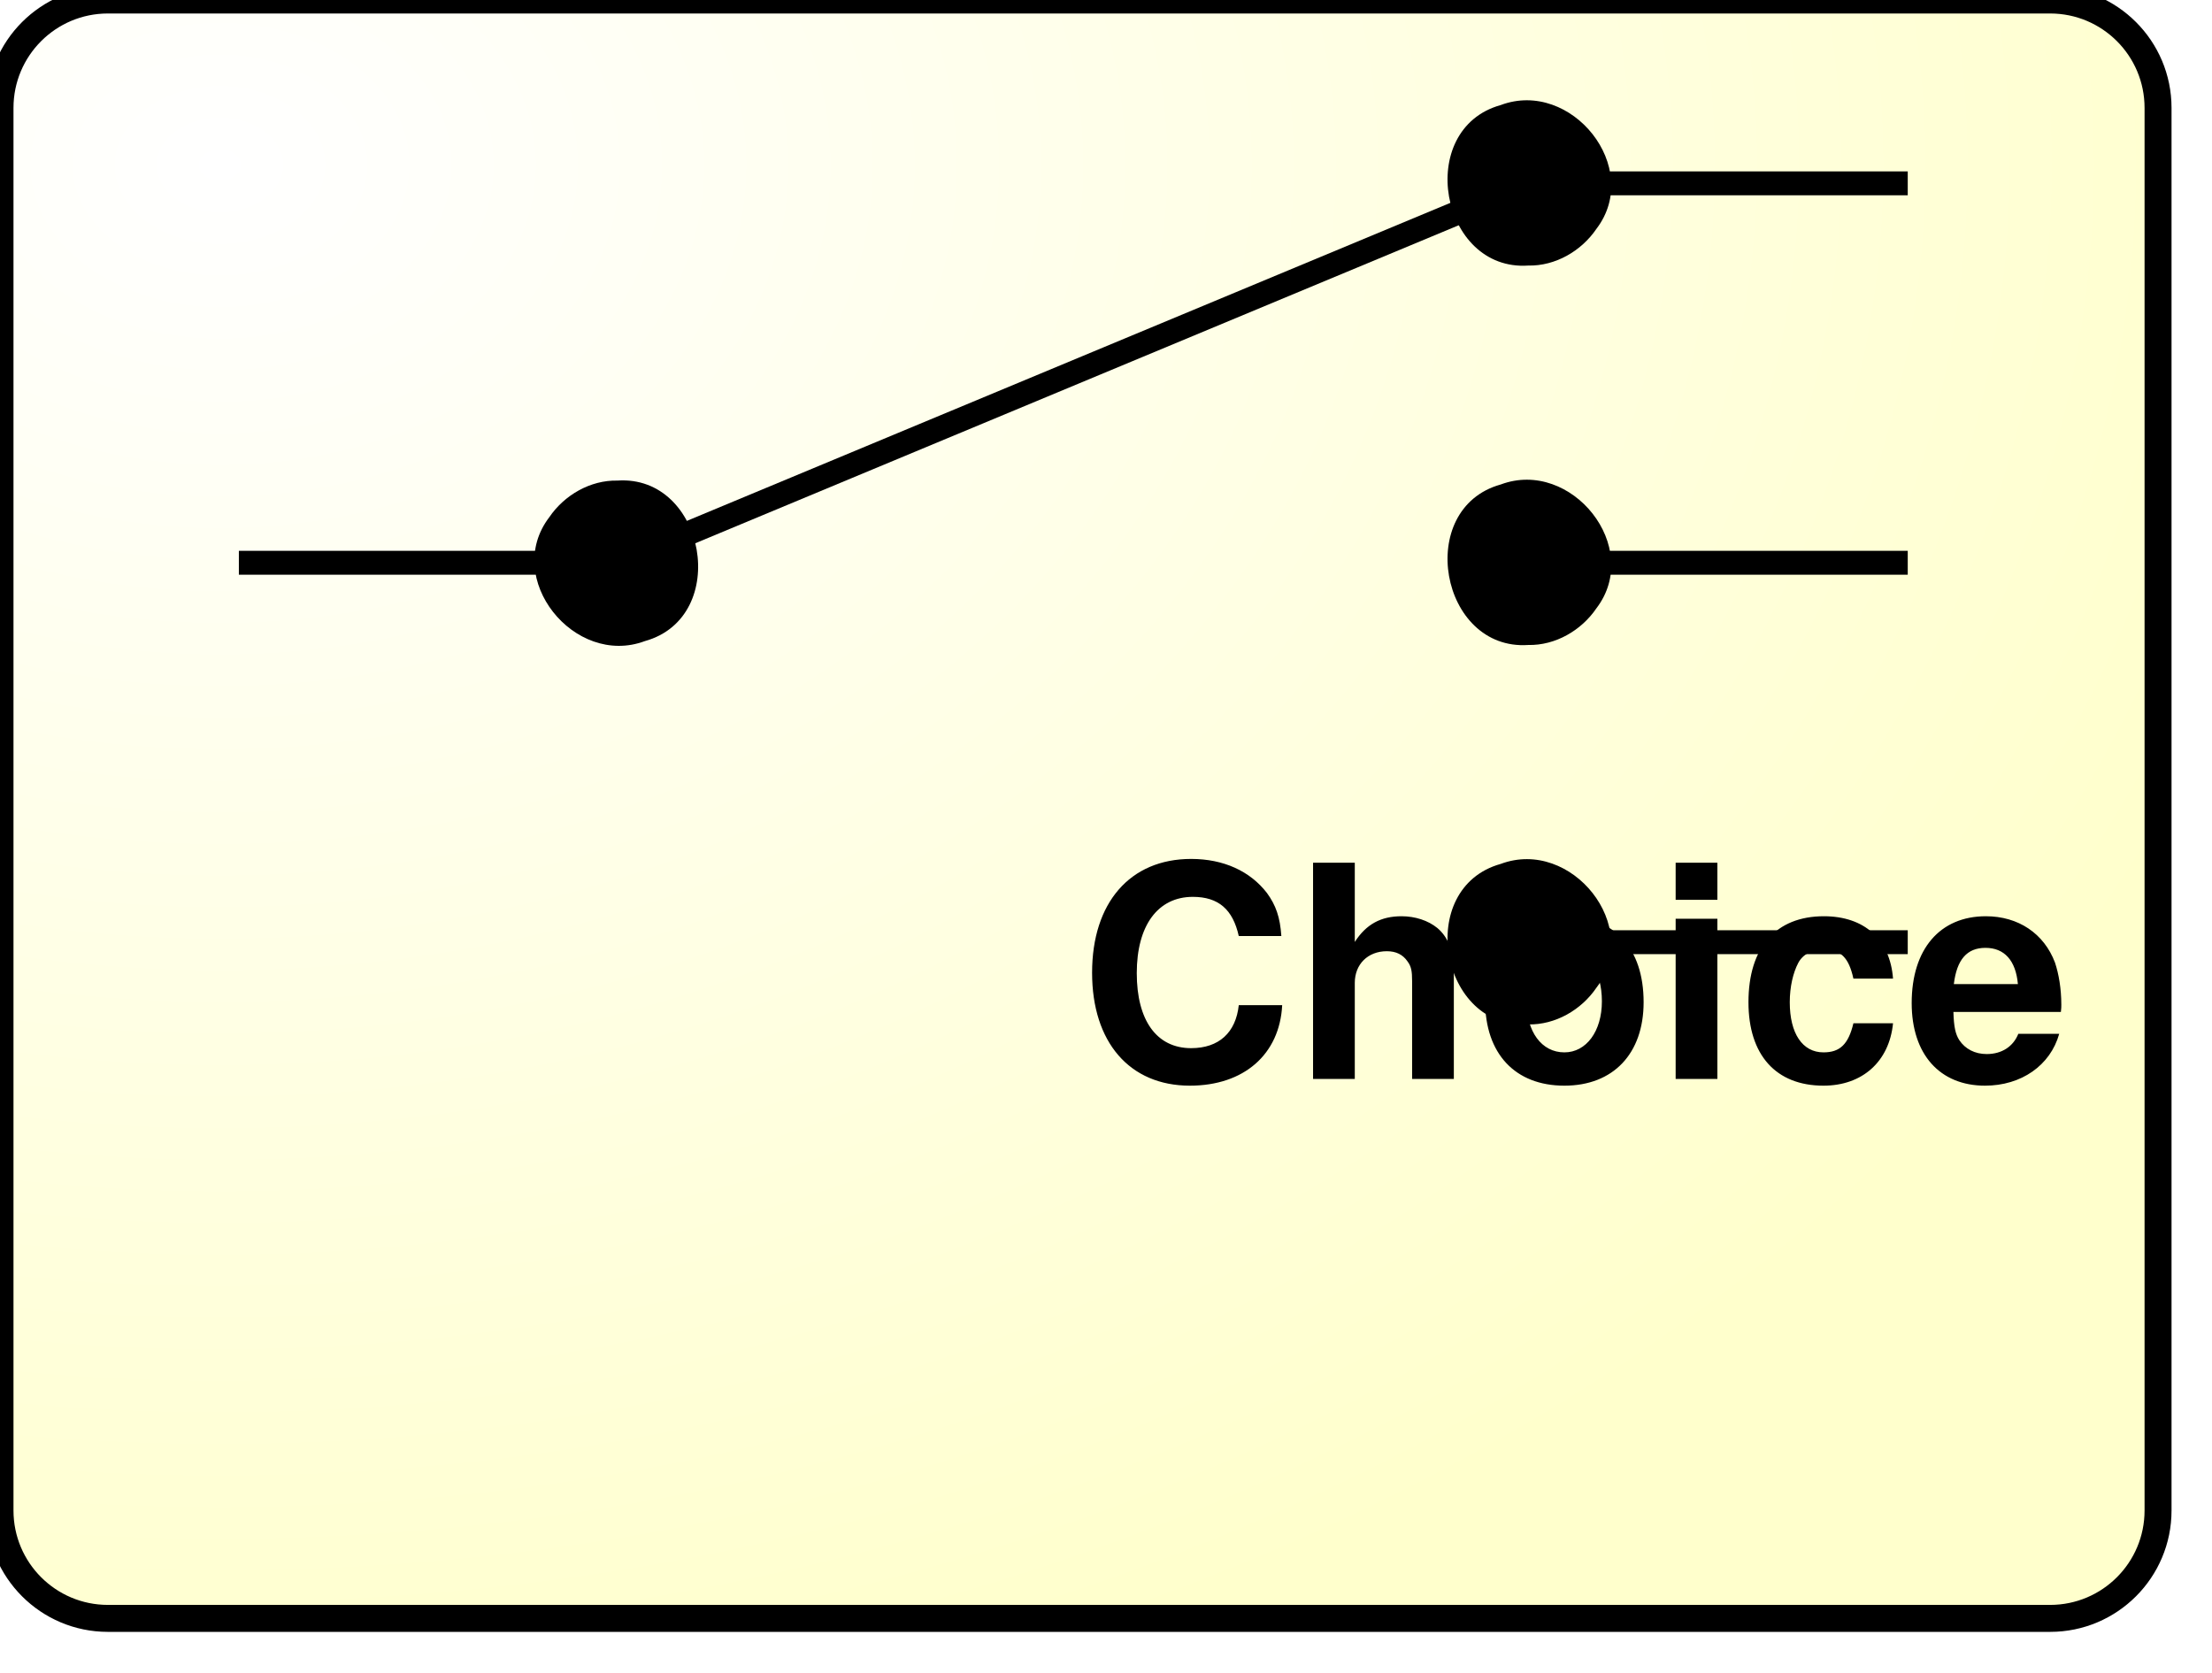
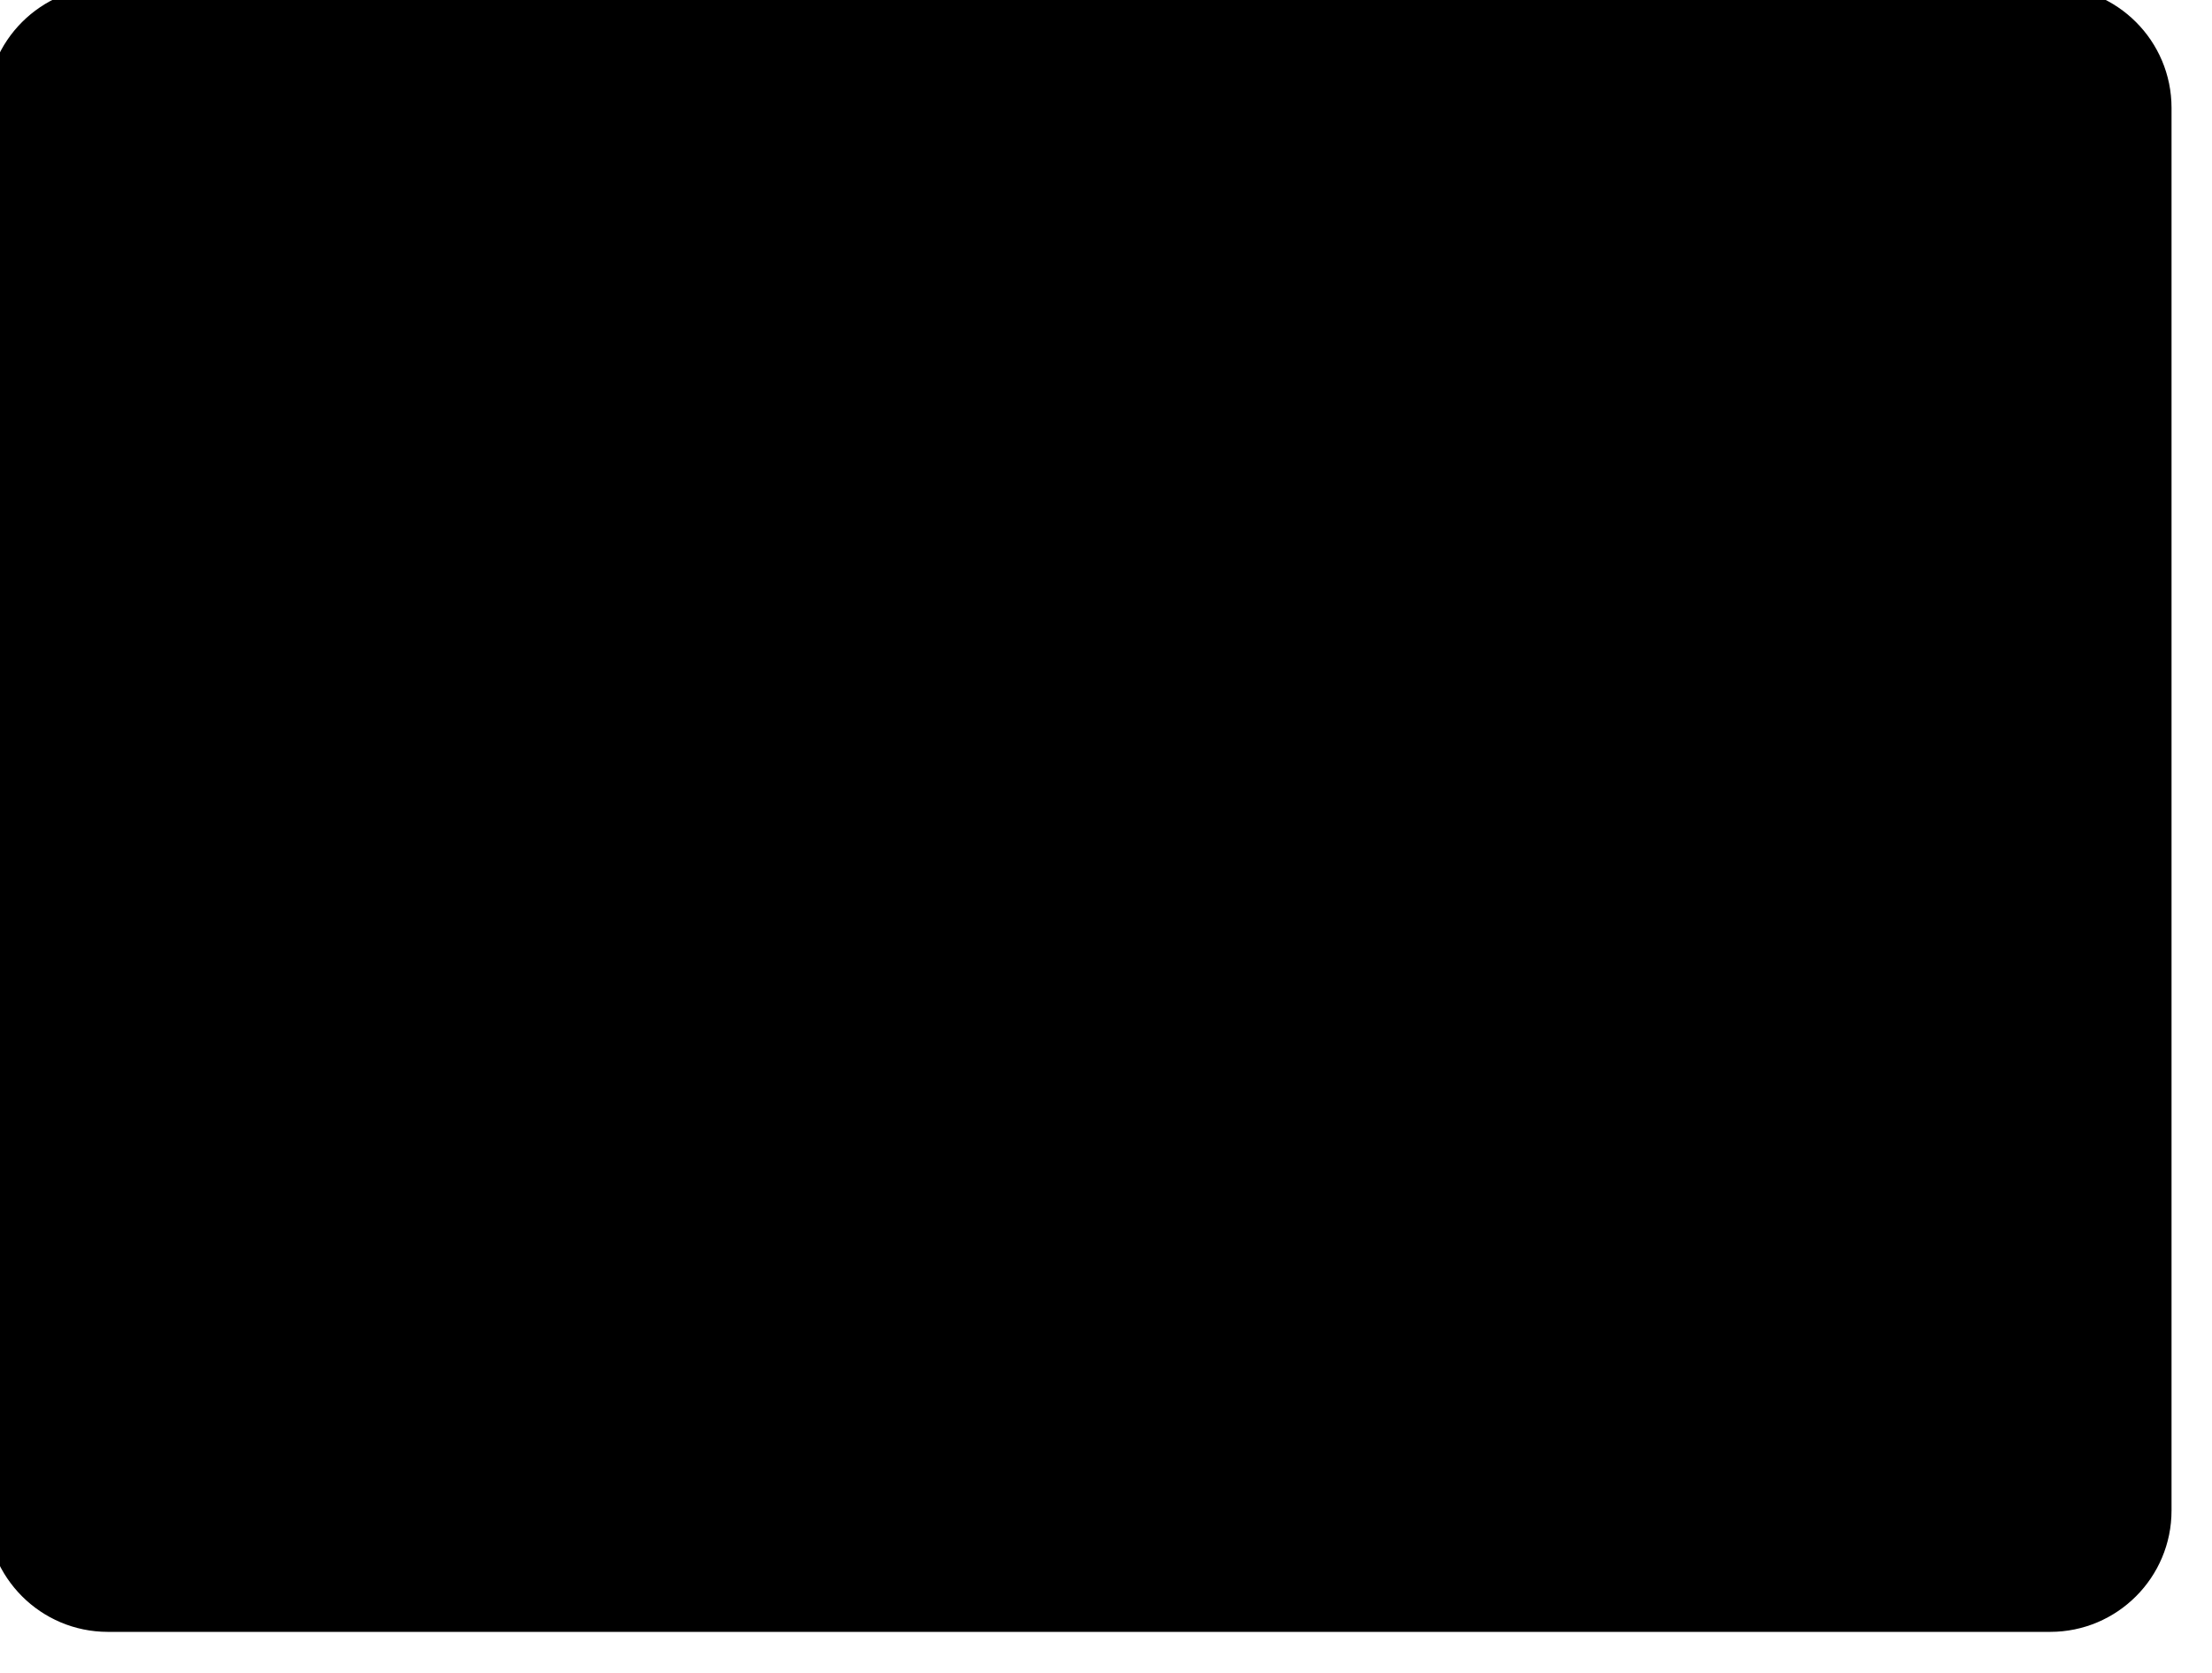
<svg xmlns="http://www.w3.org/2000/svg" xmlns:ns1="http://www.b3mn.org/oryx" width="82" height="62" version="1.0">
  <g pointer-events="fill" ns1:minimumSize="80 60">
    <defs>
-       <radialGradient id="background" cx="10%" cy="10%" r="100%" fx="10%" fy="10%">
-         <stop offset="0%" stop-color="#ffffff" stop-opacity="1" />
-         <stop id="fill_el" offset="100%" stop-color="#ffffcc" stop-opacity="1" />
+       <radialGradient id="background">
+         <stop id="fill_el" />
      </radialGradient>
    </defs>
    <rect id="text_frame" ns1:anchors="bottom top right left" x="1" y="1" width="78" height="58" rx="10" ry="10" stroke="none" stroke-width="2" fill="none" />
    <rect id="bg_frame" ns1:resize="vertical horizontal" x="0" y="0" width="80" height="60" rx="4" ry="4" stroke="black" stroke-width="1" fill="url(#background) #ffffcc" />
    <text id="" ns1:anchors="left top" ns1:align="center top" ns1:fittoelem="text_frame" font-weight="bold" font-family="Helvetica" font-size="11" x="40" y="40" fill="black">Choice</text>
    <g transform="scale(1,1) translate(8,3)">
      <path d="m 0.855,17.864 c 3.673,0 7.346,0 11.02,0" stroke-width="0.886" fill="none" stroke="#000000" id="path5342" stroke-linejoin="round" />
      <path d="m 14.887,14.817 c 3.269,-0.222 4.225,5.059 1.019,5.951 -2.615,0.977 -5.276,-2.325 -3.544,-4.592 0.558,-0.821 1.521,-1.38 2.525,-1.359 z" id="path5347" />
      <path d="m 51.241,3.797 c 3.827,0 7.654,0 11.48,0" stroke-width="0.886" fill="none" stroke="#000000" id="path5352" stroke-linejoin="round" />
      <path d="m 48.654,6.845 c -3.269,0.222 -4.225,-5.059 -1.019,-5.951 2.615,-0.977 5.276,2.325 3.544,4.592 -0.558,0.821 -1.521,1.38 -2.525,1.359 z" id="path5357" />
      <path d="m 51.241,17.864 c 3.827,0 7.654,0 11.48,0" stroke-width="0.886" fill="none" stroke="#000000" id="path5362" stroke-linejoin="round" />
      <path d="m 48.654,20.912 c -3.269,0.222 -4.225,-5.059 -1.019,-5.951 2.615,-0.977 5.276,2.325 3.544,4.592 -0.558,0.821 -1.521,1.38 -2.525,1.359 z" id="path5367" />
      <path d="m 51.241,31.931 c 3.827,0 7.654,0 11.48,0" stroke-width="0.886" fill="none" stroke="#000000" id="path5372" stroke-linejoin="round" />
      <path d="m 48.654,34.979 c -3.269,0.222 -4.225,-5.059 -1.019,-5.951 2.615,-0.977 5.276,2.325 3.544,4.592 -0.558,0.821 -1.521,1.38 -2.525,1.359 z" id="path5377" />
      <path d="M 14.887,17.864 C 26.142,13.175 37.398,8.486 48.654,3.797" stroke-width="0.886" fill="none" stroke="#000000" id="path5382" stroke-linejoin="round" />
    </g>
  </g>
</svg>
